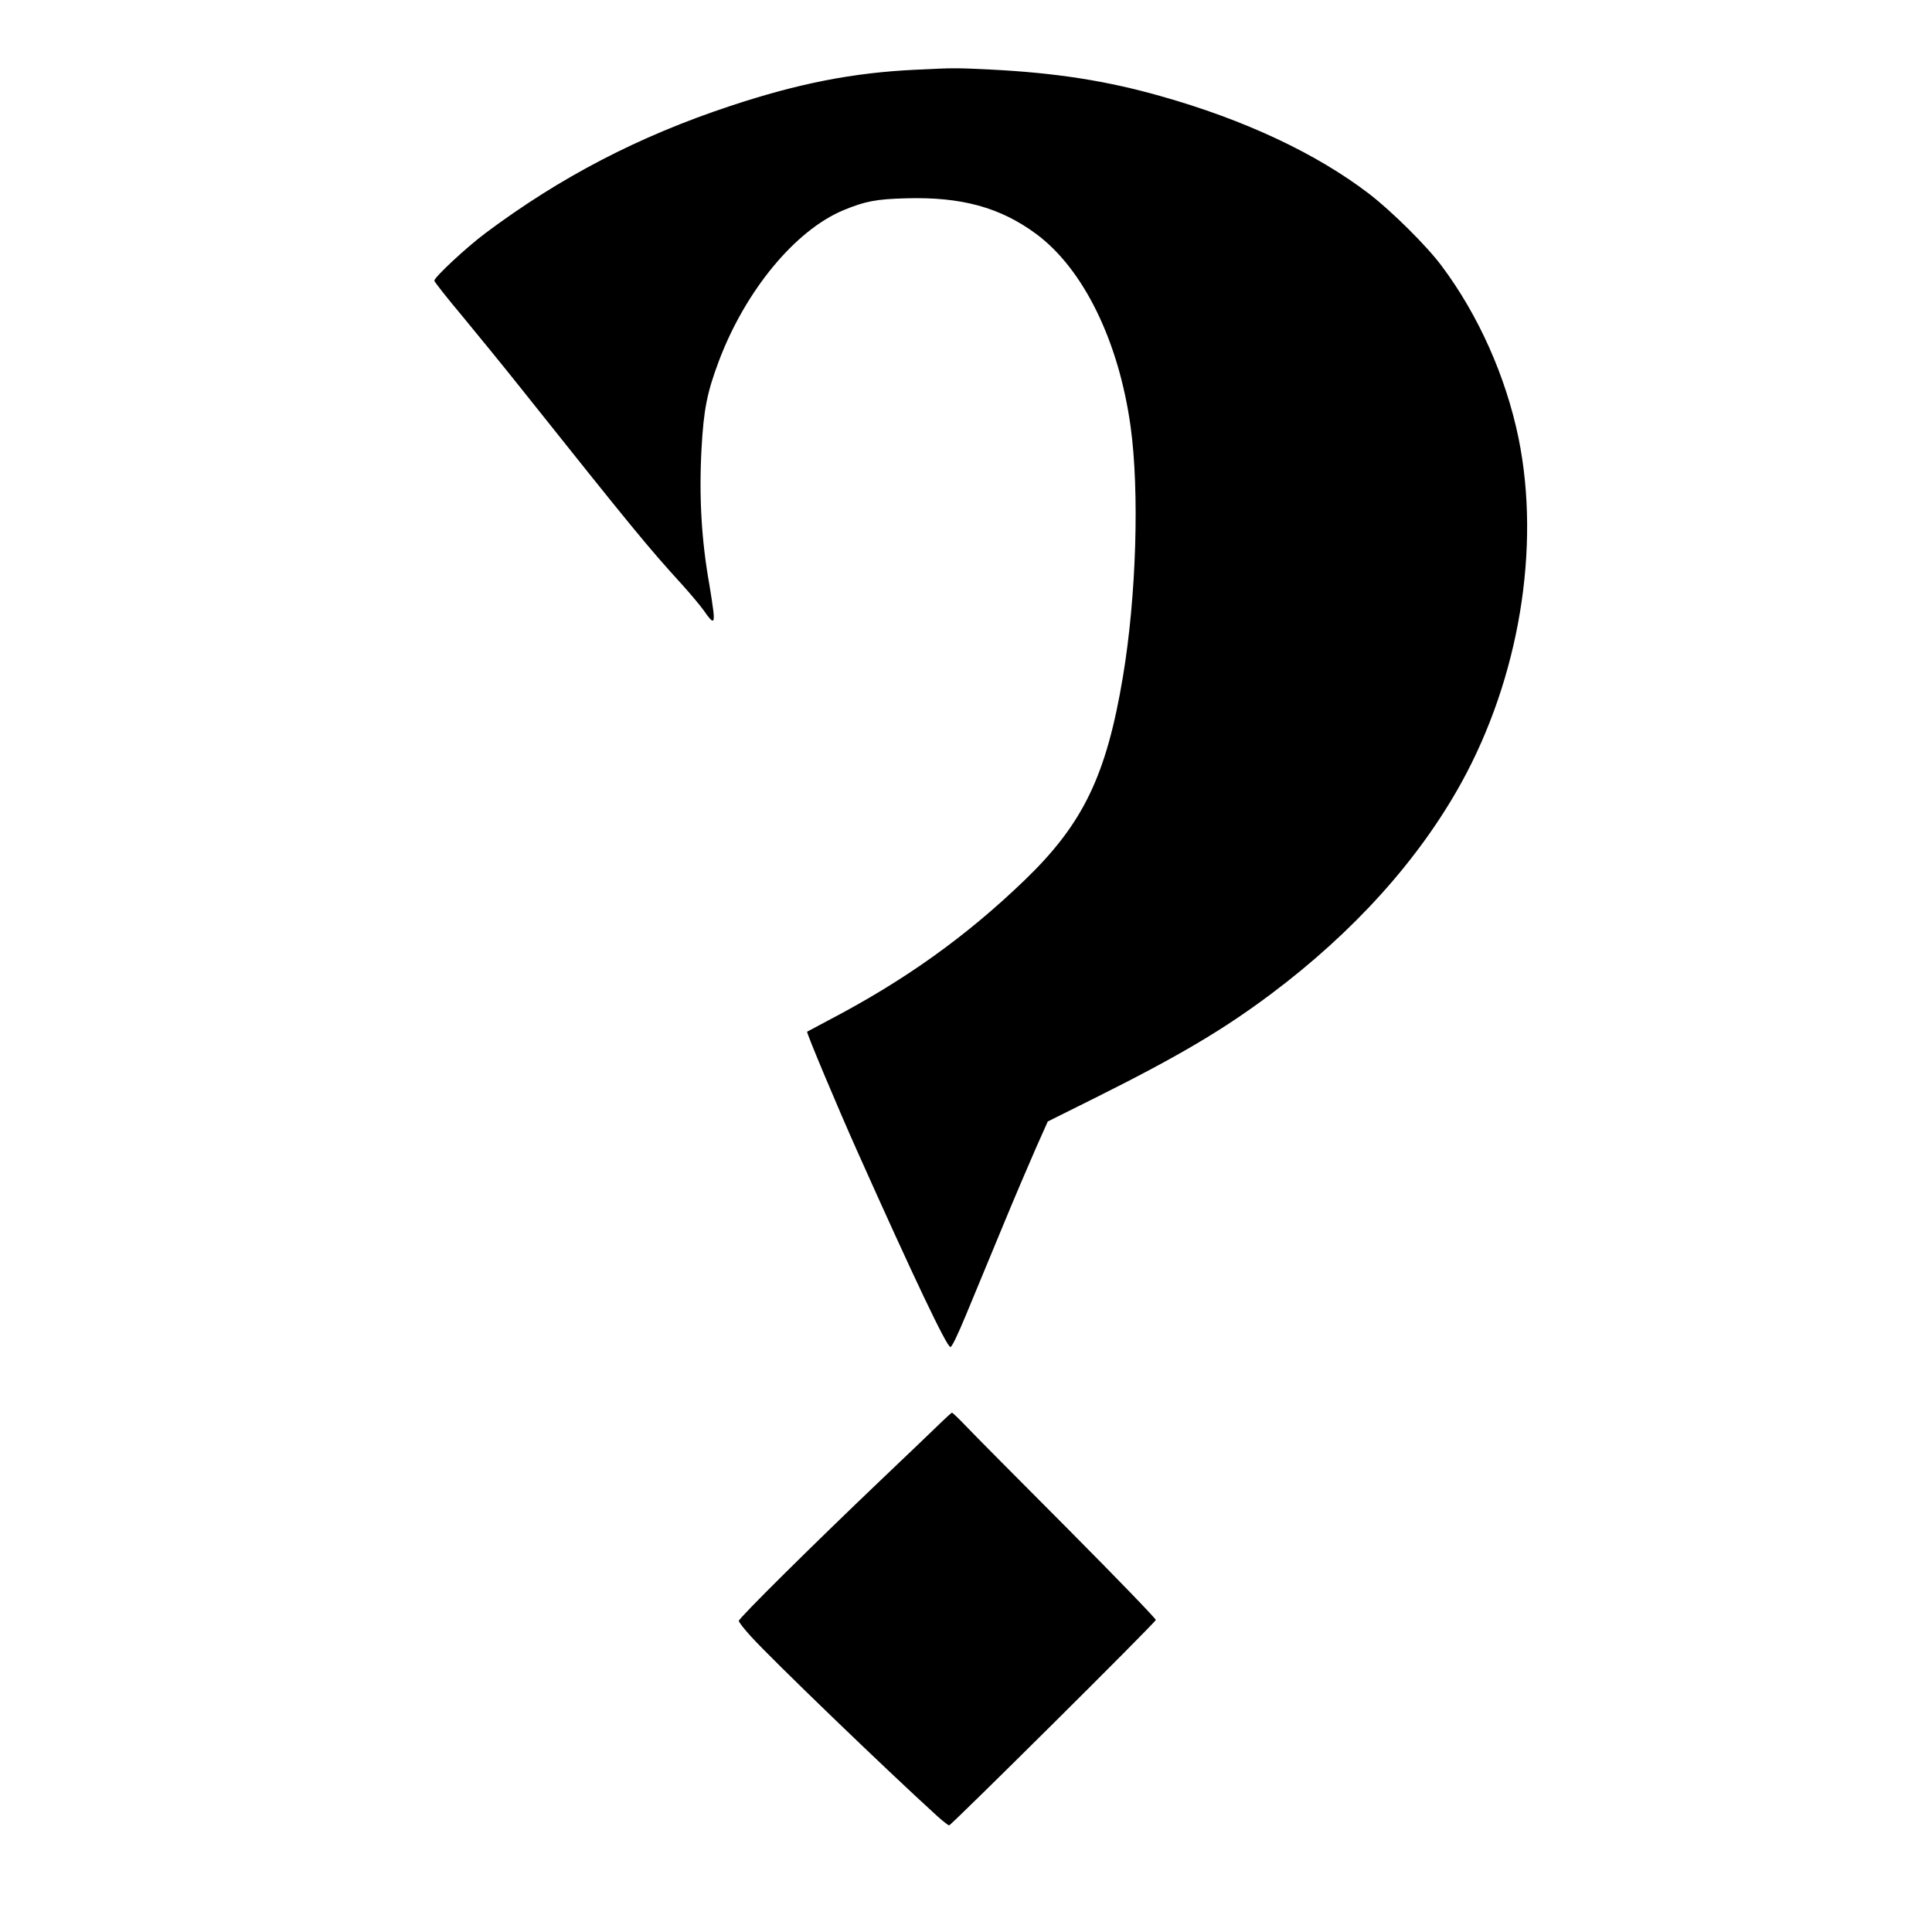
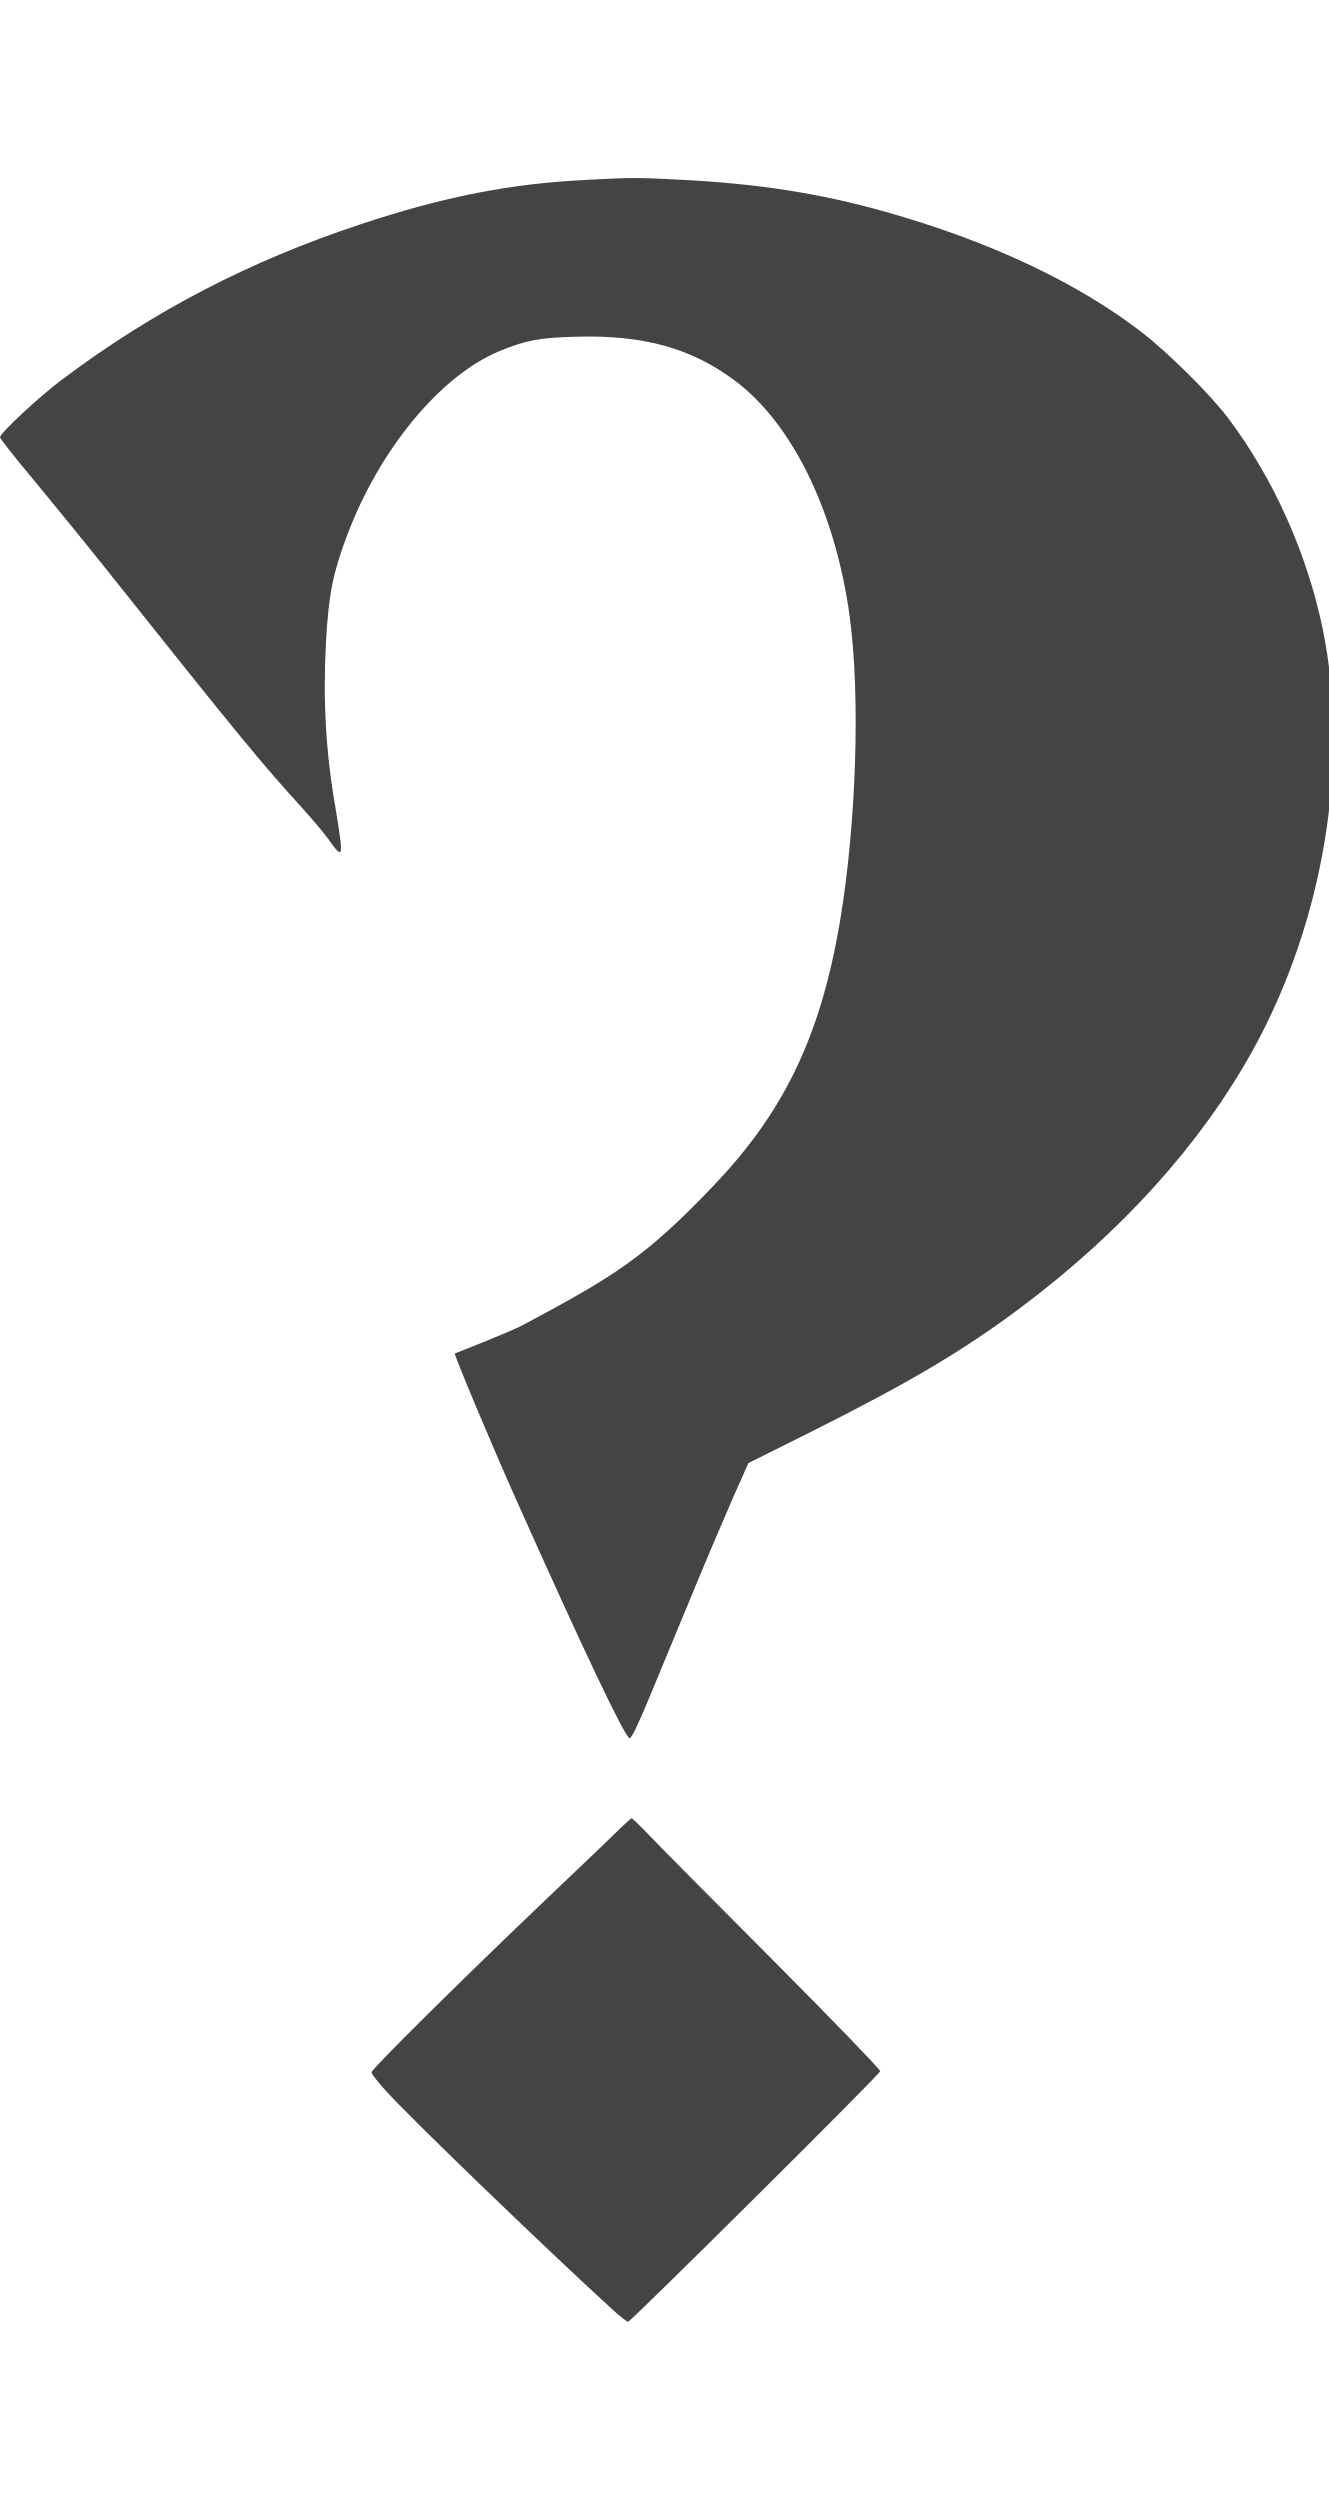
- <svg xmlns="http://www.w3.org/2000/svg" version="1.1" width="1024" height="1024" viewBox="0 0 1024 1024">
-   <g id="icomoon-ignore">
- </g>
-   <path fill="#000" d="M485.54 36.946c-33.505 1.556-62.505 7.291-98.55 19.251-48.497 16.056-90.030 37.683-129.761 67.42-9.994 7.455-27.034 23.347-27.034 25.149 0 0.573 6.636 9.011 14.828 18.76 8.11 9.83 22.036 26.87 30.884 38.011 59.474 74.629 67.42 84.378 86.18 104.94 4.26 4.751 9.257 10.732 11.059 13.271 4.669 6.799 5.652 6.881 4.997 0.492-0.328-2.867-1.311-9.257-2.13-14.172-4.26-23.839-5.571-46.94-4.178-72.499 1.147-20.562 2.949-29.655 9.175-46.203 14.090-37.356 40.468-69.304 66.028-79.954 11.469-4.751 17.367-5.898 33.423-6.308 29.082-0.819 49.644 4.833 68.567 18.76 25.149 18.514 43.909 56.771 50.217 102.236 4.751 34.488 3.031 90.194-4.096 132.71-8.765 52.347-21.053 77.824-52.101 107.725-31.13 29.983-63.816 53.33-104.366 74.465-5.816 3.113-10.732 5.734-10.895 5.816-0.492 0.41 16.548 40.96 26.46 63.078 30.228 67.666 47.596 104.038 49.48 104.038 0.819 0 3.768-6.144 8.356-17.203 3.932-9.503 12.37-29.901 18.842-45.466 6.39-15.565 14.582-34.652 18.022-42.516l6.39-14.336 26.46-13.189c43.418-21.709 66.847-35.635 91.996-54.477 43.663-32.768 78.070-70.861 100.68-111.739 30.72-55.624 42.189-124.764 30.392-182.764-6.717-32.604-21.217-65.208-40.796-91.341-7.7-10.404-26.542-29.082-38.42-38.175-27.935-21.381-65.946-39.24-110.428-51.773-28.836-8.192-55.869-12.37-90.276-14.090-18.268-0.901-19.415-0.901-39.404 0.082zM498.811 753.91c-2.867 2.785-17.203 16.548-31.867 30.474-36.536 34.816-75.366 73.318-75.366 74.711 0 0.655 2.867 4.342 6.39 8.192 10.977 12.124 70.697 69.714 99.041 95.519 2.867 2.54 5.571 4.669 6.062 4.669 1.065 0 109.199-107.315 109.527-108.872 0.164-0.573-20.808-22.282-46.694-48.333-25.887-25.969-50.135-50.381-53.903-54.395-3.768-3.932-7.127-7.127-7.373-7.127-0.328 0-2.867 2.294-5.816 5.161z" />
+ <svg xmlns="http://www.w3.org/2000/svg" version="1.1" width="17" height="32" viewBox="0 0 17 32">
+   <path fill="#444" d="M7.524 2.302c-0.987 0.046-1.842 0.215-2.904 0.567-1.429 0.473-2.653 1.11-3.823 1.987-0.294 0.22-0.797 0.688-0.797 0.741 0 0.017 0.196 0.266 0.437 0.553 0.239 0.29 0.649 0.792 0.91 1.12 1.752 2.199 1.987 2.486 2.539 3.092 0.125 0.14 0.273 0.316 0.326 0.391 0.138 0.2 0.167 0.203 0.147 0.014-0.010-0.084-0.039-0.273-0.063-0.418-0.125-0.702-0.164-1.383-0.123-2.136 0.034-0.606 0.087-0.874 0.27-1.361 0.415-1.101 1.192-2.042 1.946-2.356 0.338-0.14 0.512-0.174 0.985-0.186 0.857-0.024 1.463 0.142 2.020 0.553 0.741 0.545 1.294 1.673 1.48 3.012 0.14 1.016 0.089 2.658-0.121 3.91-0.258 1.542-0.758 2.487-1.619 3.391-0.878 0.922-1.279 1.163-2.43 1.779-0.171 0.092-0.878 0.368-0.882 0.37-0.014 0.012 0.488 1.207 0.78 1.859 0.891 1.994 1.402 3.065 1.458 3.065 0.024 0 0.111-0.181 0.246-0.507 0.116-0.28 0.364-0.881 0.555-1.34 0.188-0.459 0.43-1.021 0.531-1.253l0.188-0.422 0.78-0.389c1.279-0.64 1.97-1.050 2.711-1.605 1.287-0.966 2.3-2.088 2.966-3.292 0.905-1.639 1.243-3.676 0.895-5.385-0.198-0.961-0.625-1.921-1.202-2.691-0.227-0.307-0.782-0.857-1.132-1.125-0.823-0.63-1.943-1.156-3.254-1.526-0.85-0.241-1.646-0.364-2.66-0.415-0.538-0.027-0.572-0.027-1.161 0.002zM7.915 23.427c-0.084 0.082-0.507 0.488-0.939 0.898-1.077 1.026-2.221 2.16-2.221 2.201 0 0.019 0.084 0.128 0.188 0.241 0.323 0.357 2.083 2.054 2.918 2.814 0.084 0.075 0.164 0.138 0.179 0.138 0.031 0 3.218-3.162 3.227-3.208 0.005-0.017-0.613-0.657-1.376-1.424-0.763-0.765-1.477-1.484-1.588-1.603-0.111-0.116-0.21-0.21-0.217-0.21-0.010 0-0.084 0.068-0.171 0.152z" />
</svg>
